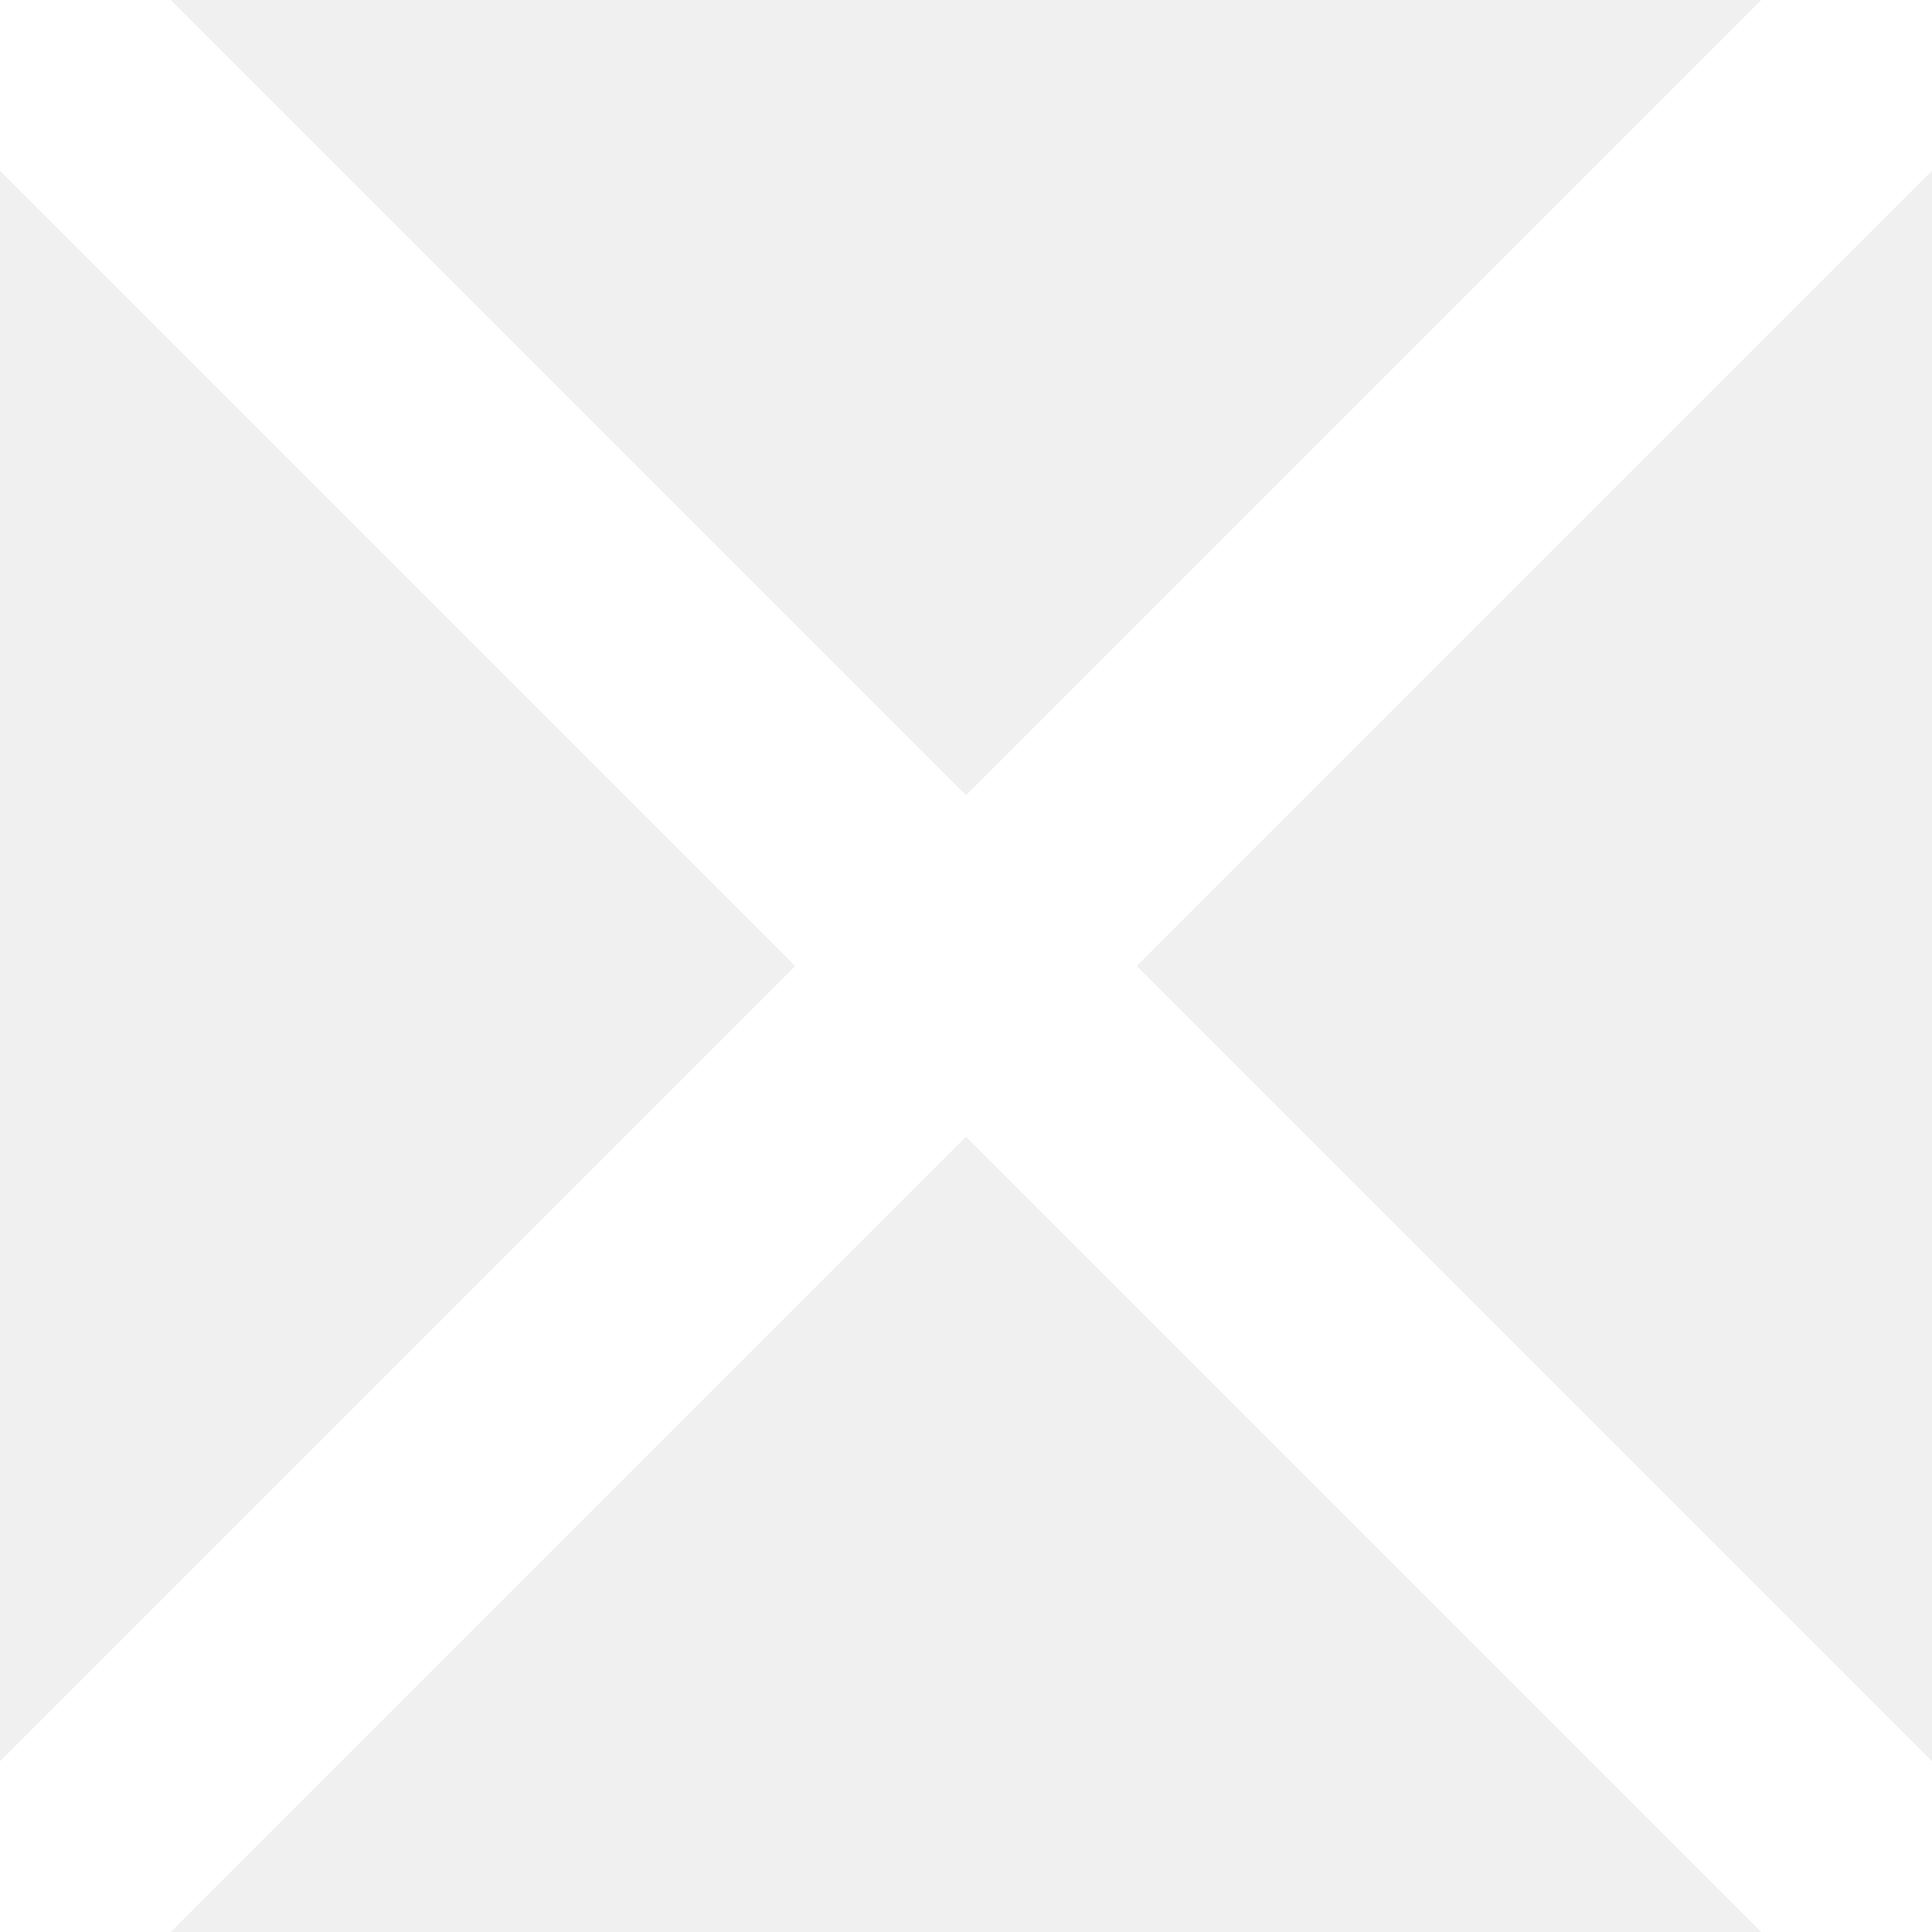
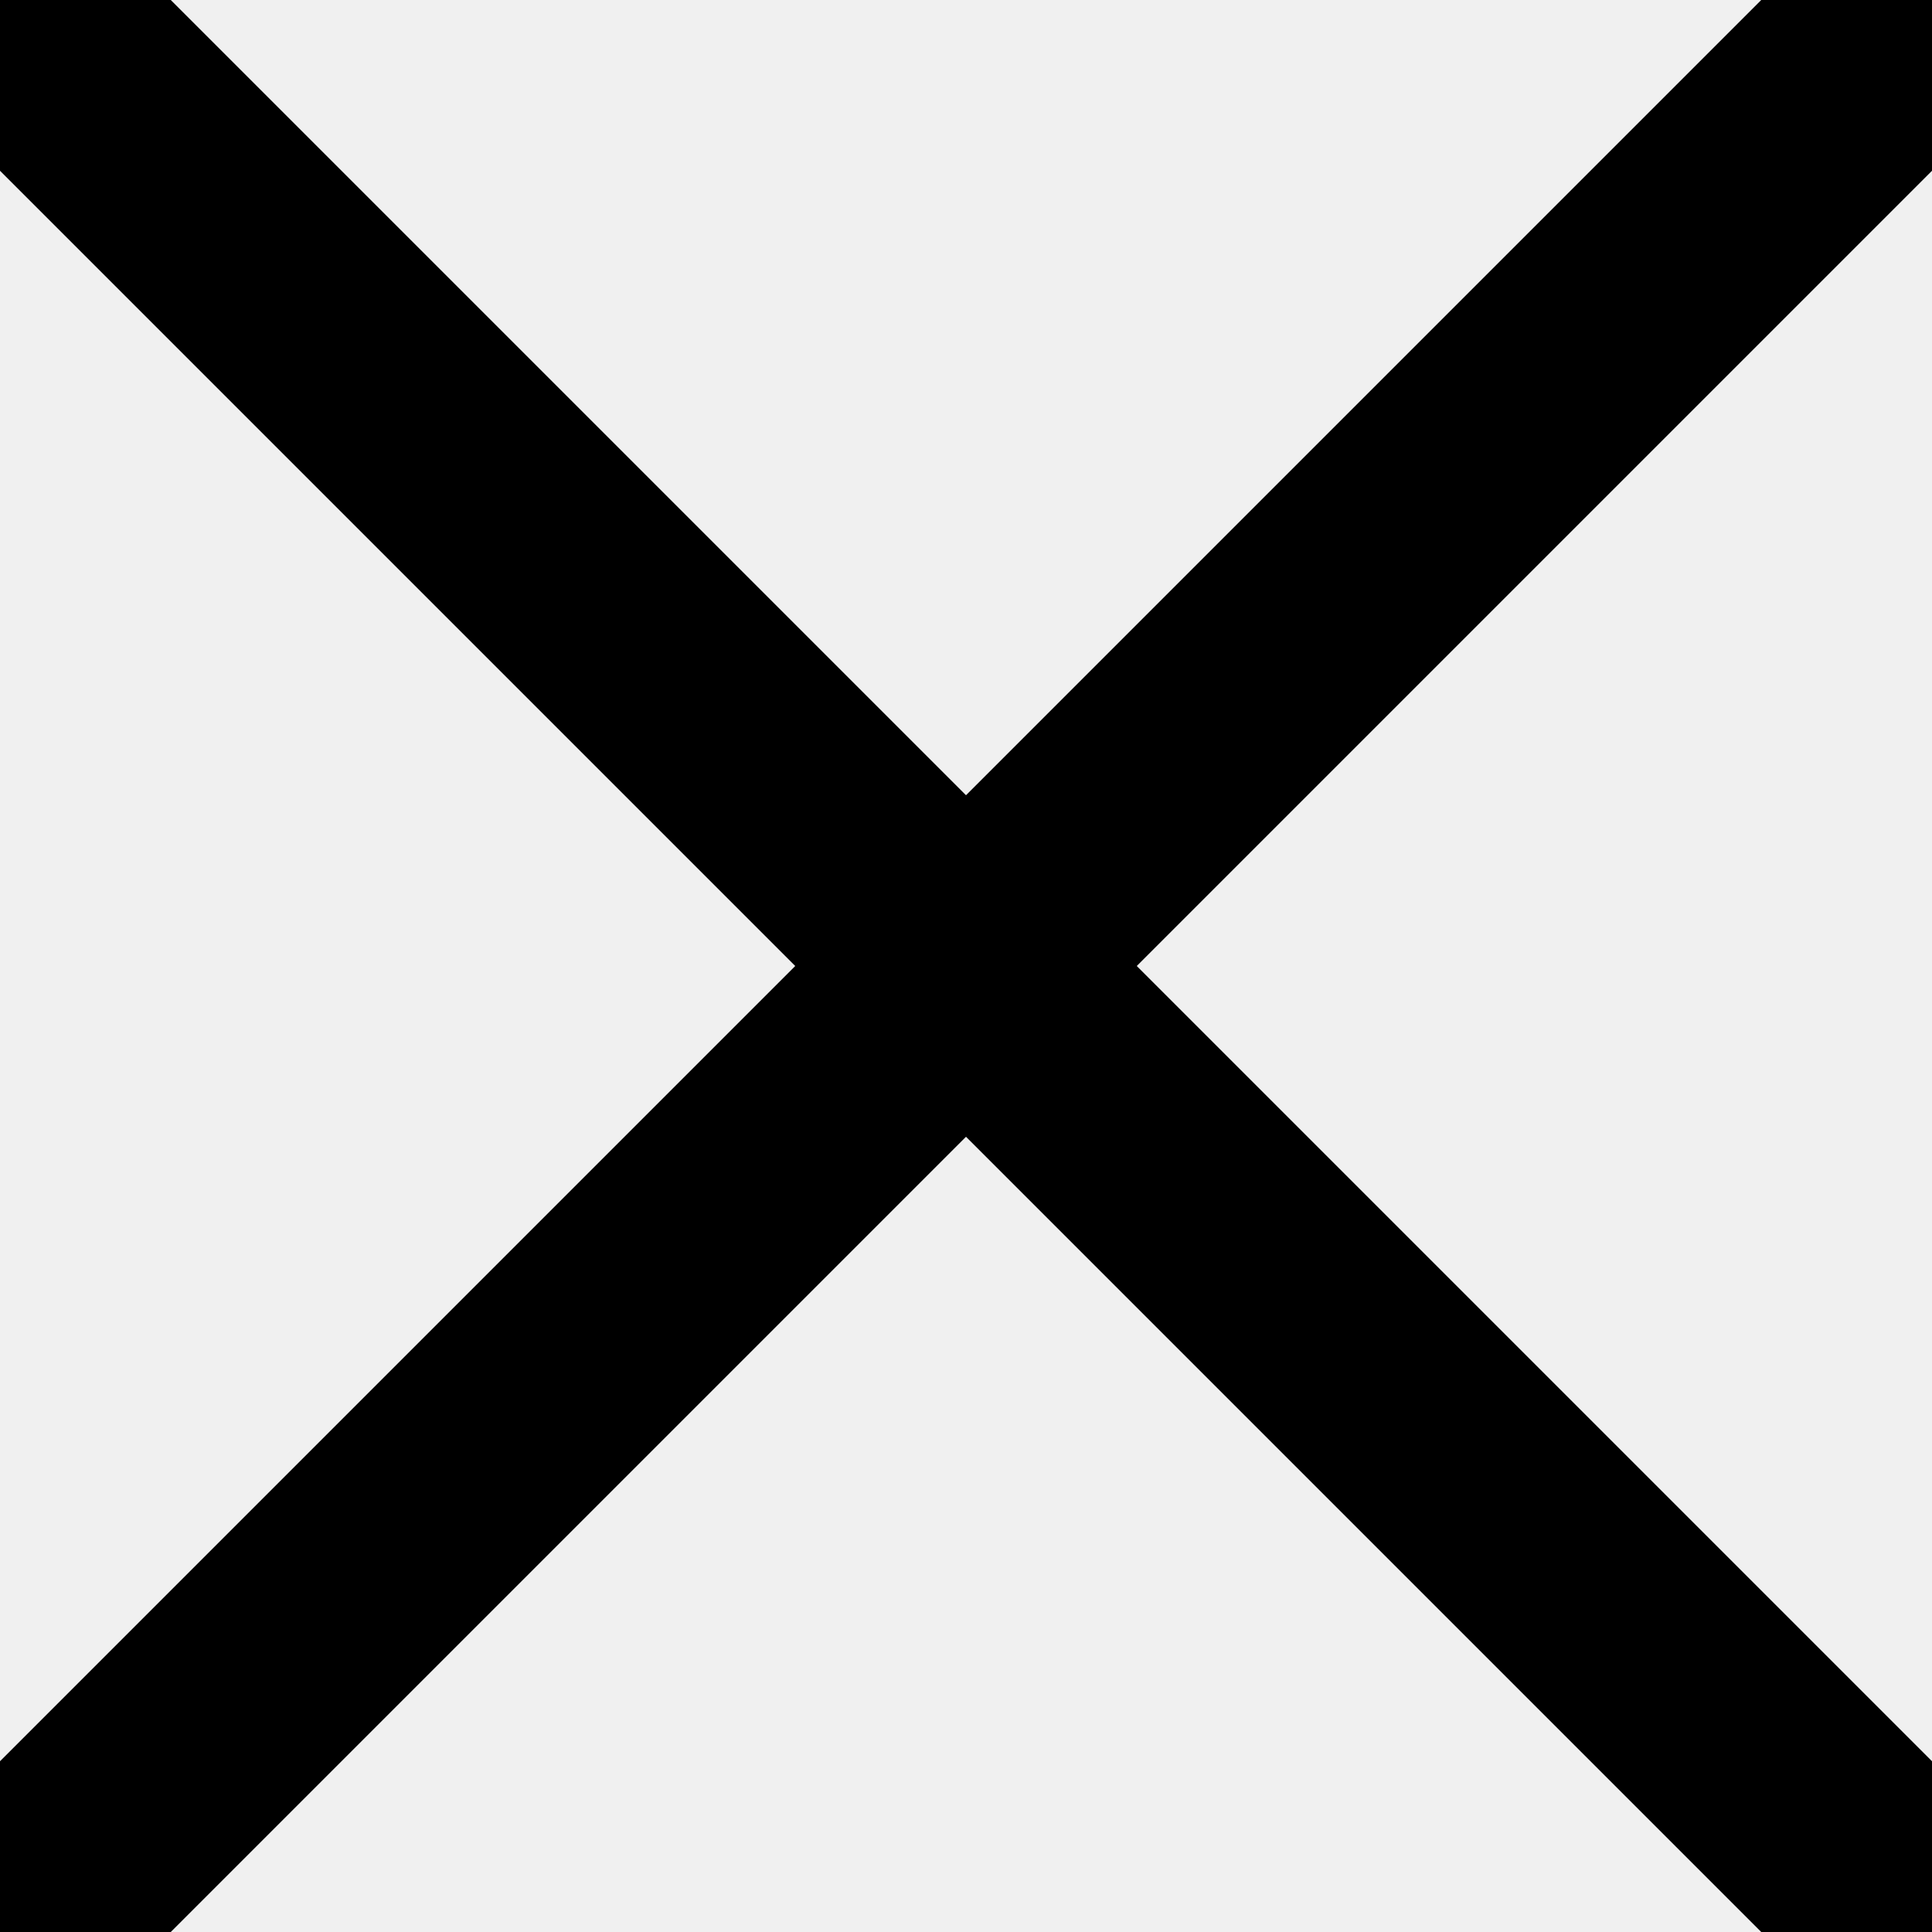
<svg xmlns="http://www.w3.org/2000/svg" width="16px" height="16px" viewBox="0 0 16 16" zoomAndPan="disable" preserveAspectRatio="none">
-   <style type="text/css"> line { stroke: #ffffff; stroke-width: 2; } </style>
+   <style type="text/css"> line { stroke: #000000; stroke-width: 2; } </style>
  <line x1="0" y1="0" x2="16" y2="16" />
  <line x1="16" y1="0" x2="0" y2="16" />
</svg>
